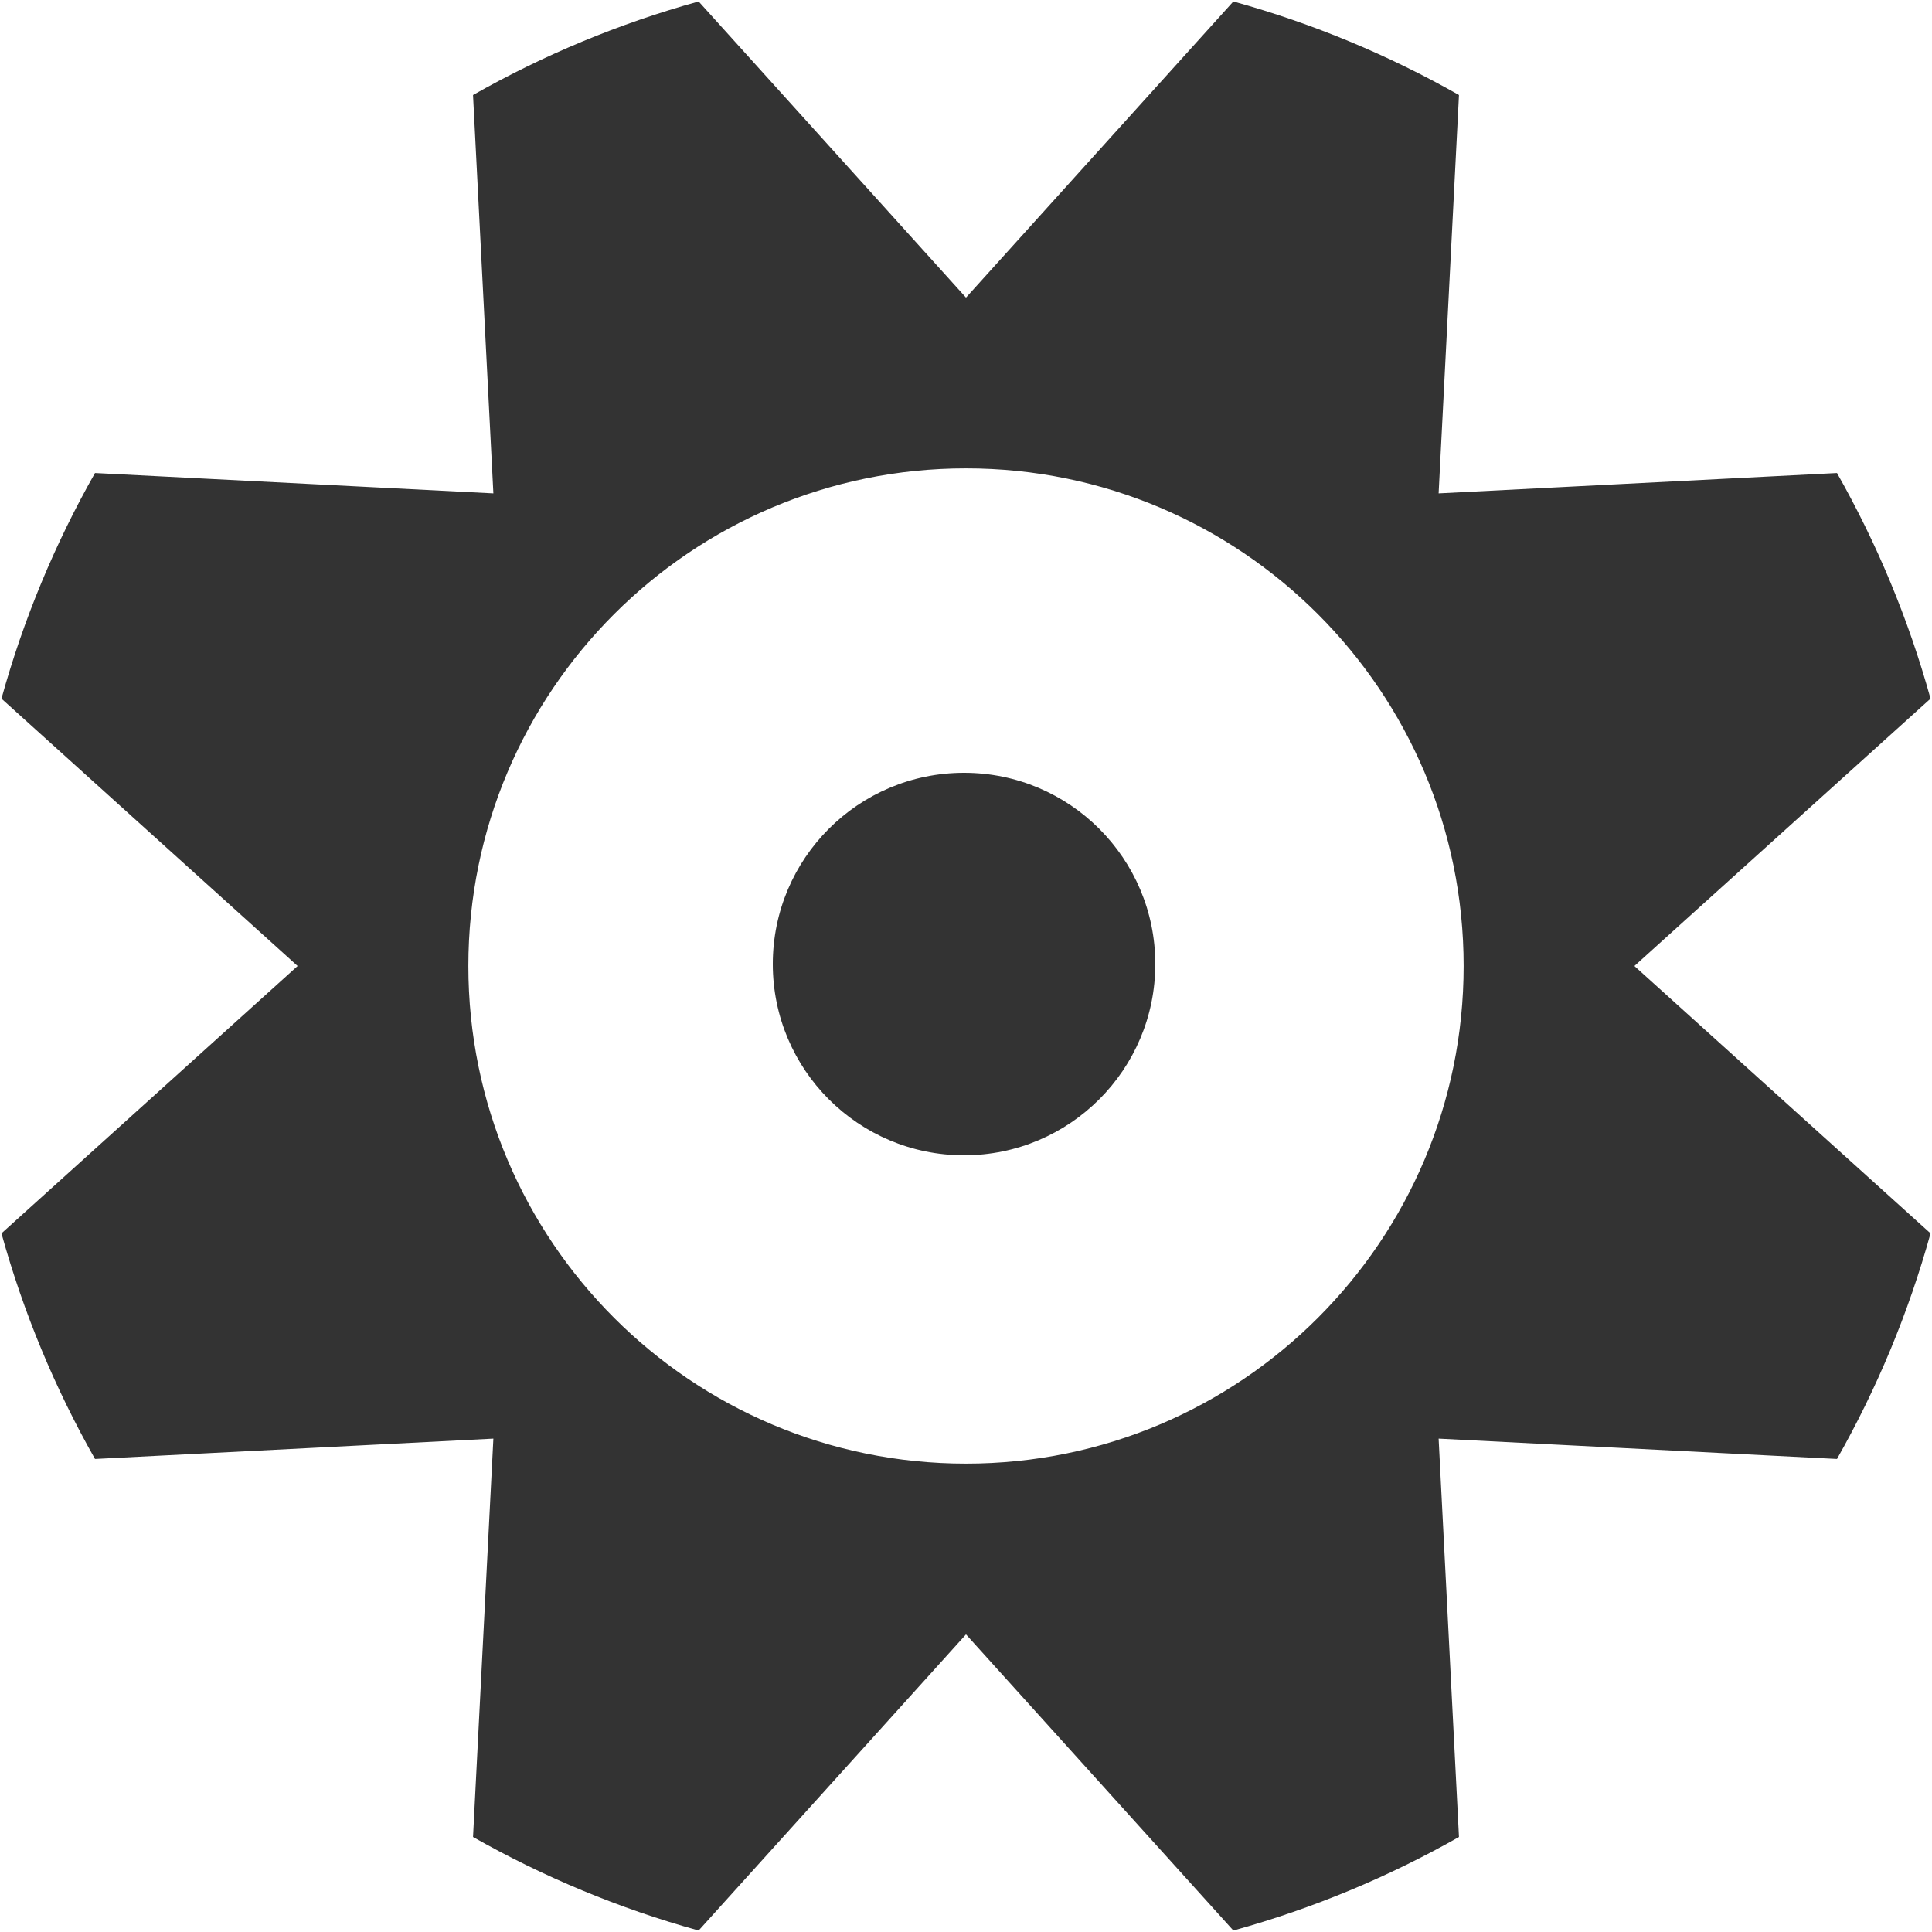
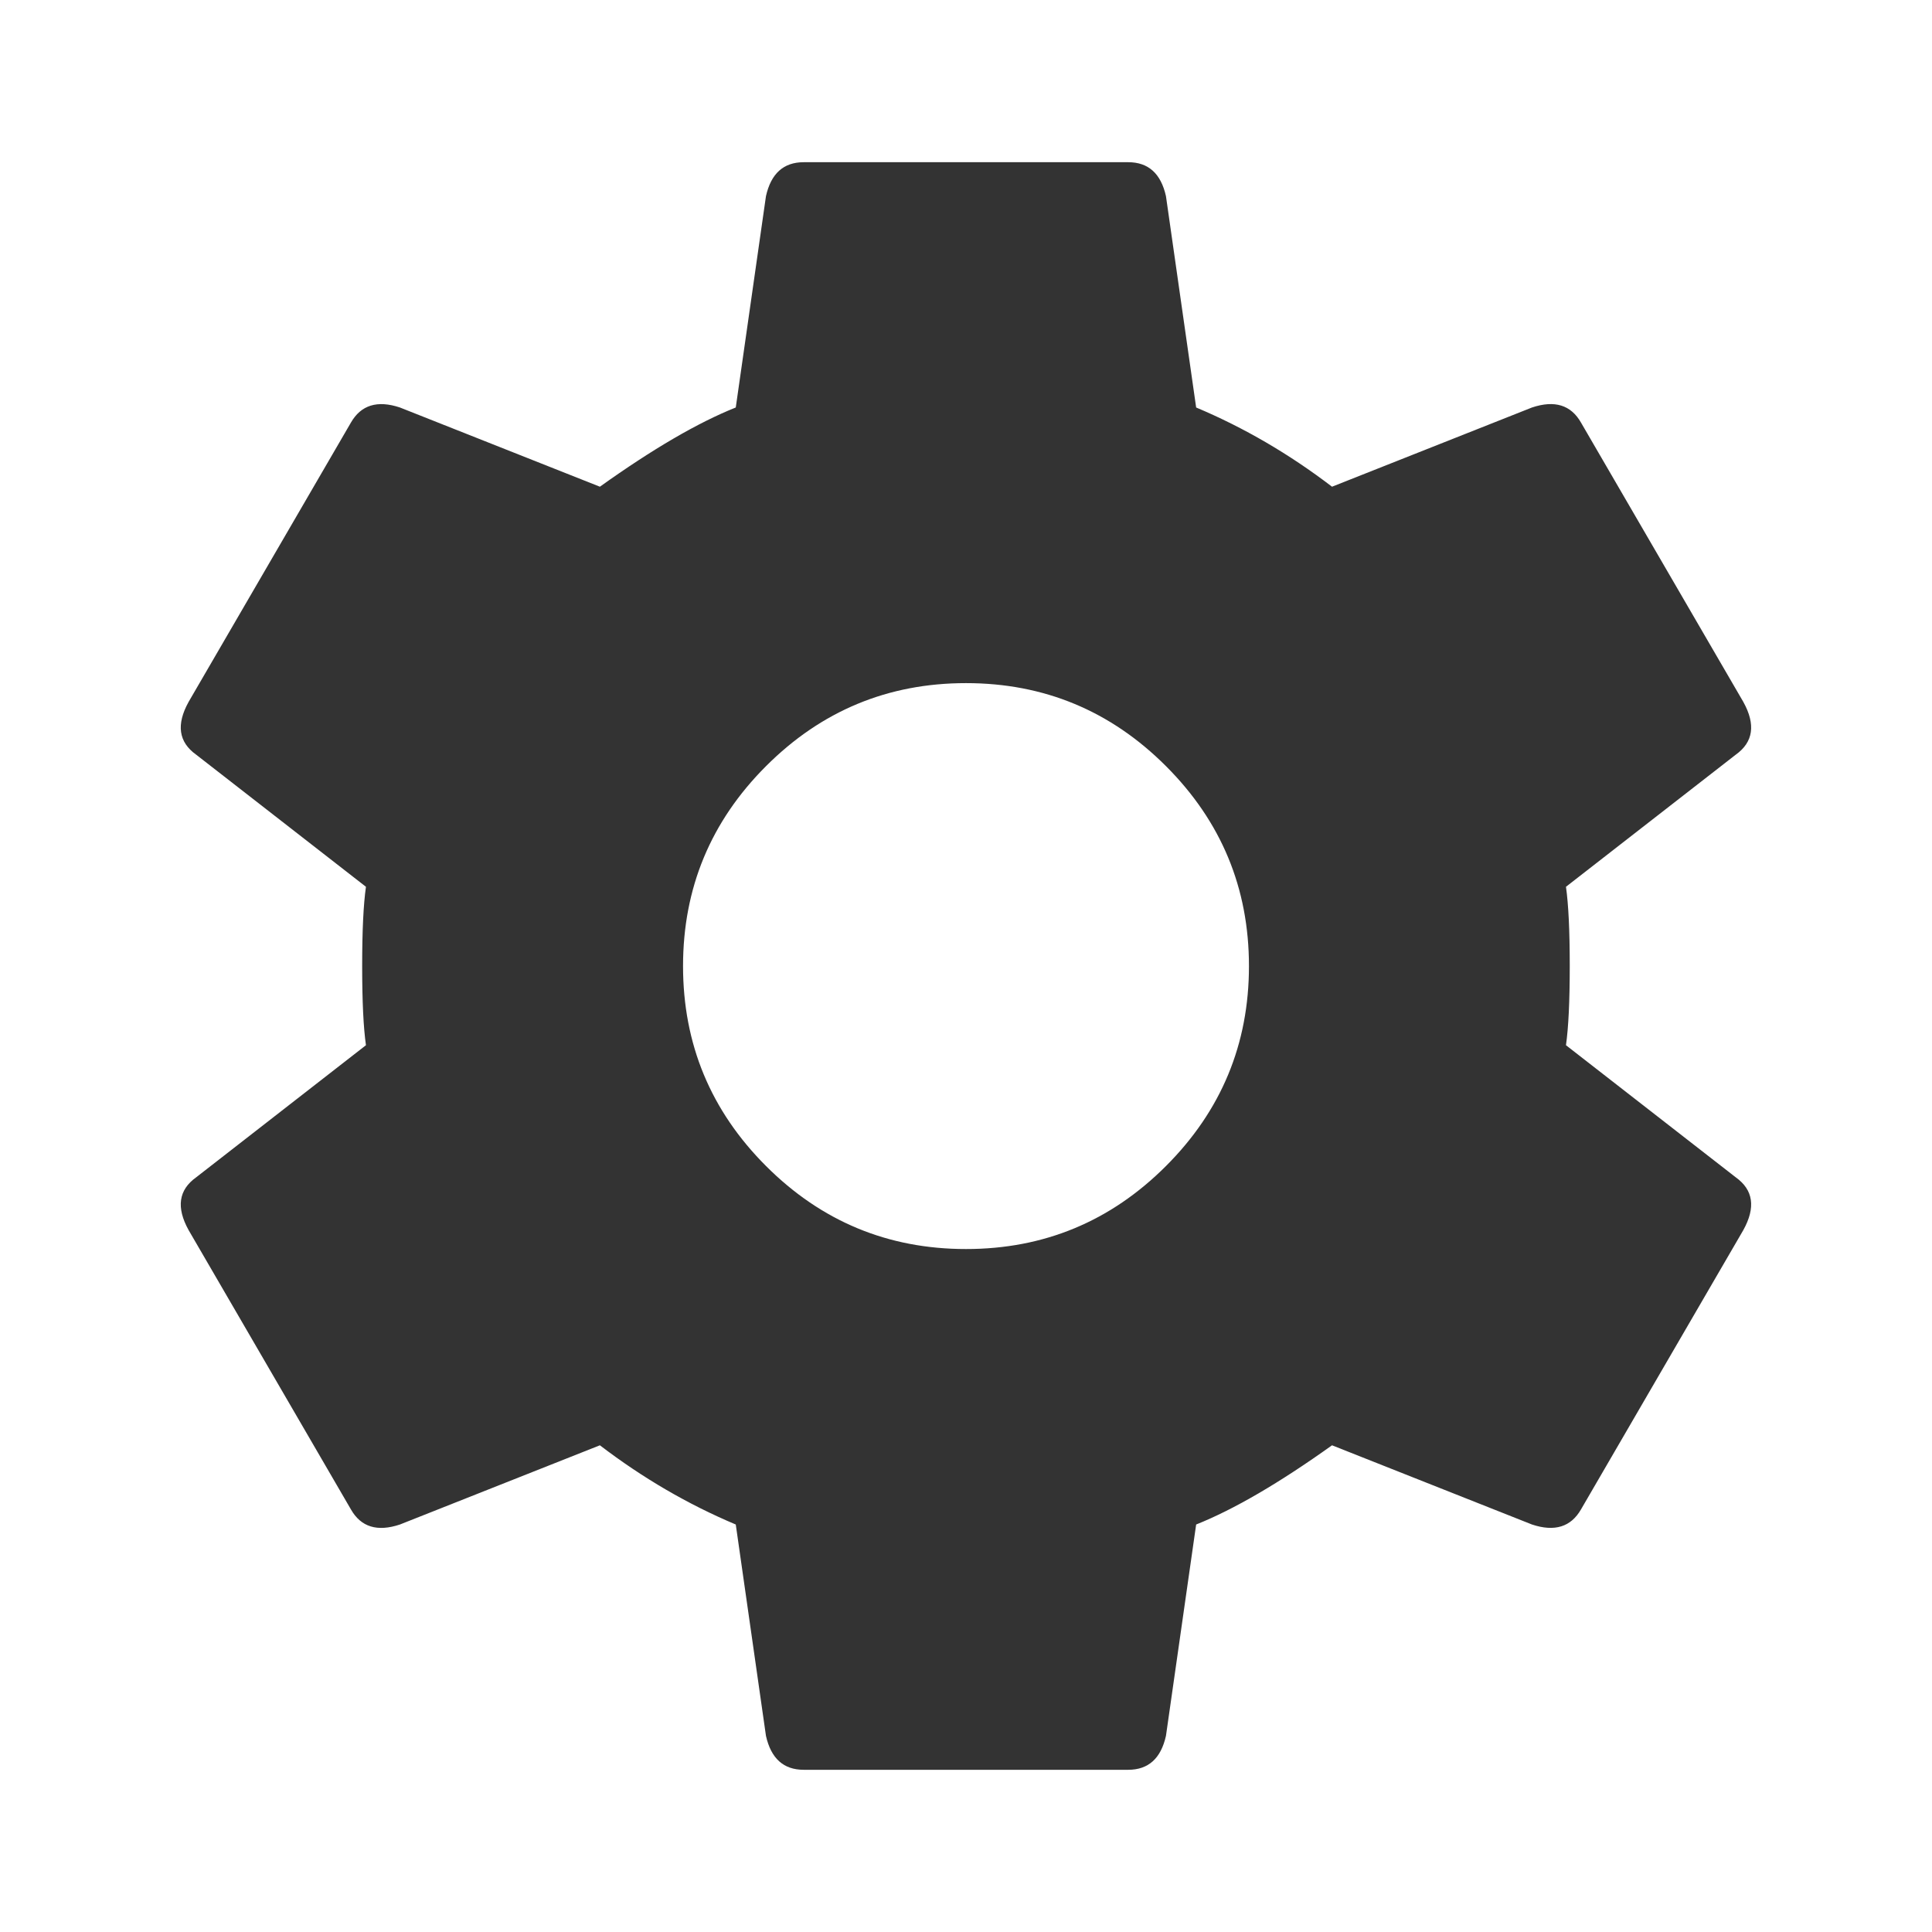
- <svg xmlns="http://www.w3.org/2000/svg" width="495px" height="495px" viewBox="0 0 495 495" version="1.1">
-   <defs />
-   <g id="Page-1" stroke="none" stroke-width="1" fill="none" fill-rule="evenodd">
-     <path d="M178.998,494.626 L247.5,418.75 L316.002,494.626 C336.404,488.983 355.784,480.881 373.805,470.66 L368.592,368.592 L470.66,373.805 C480.881,355.784 488.983,336.404 494.626,316.002 L418.75,247.5 L494.626,178.998 C488.983,158.596 480.881,139.216 470.66,121.195 L368.592,126.408 L373.805,24.34 C355.784,14.119 336.404,6.017 316.002,0.374 L247.5,76.25 L178.998,0.374 C158.596,6.017 139.216,14.119 121.195,24.34 L126.408,126.408 L24.34,121.195 C14.119,139.216 6.017,158.596 0.374,178.998 L76.25,247.5 L0.374,316.002 C6.017,336.404 14.119,355.784 24.34,373.805 L126.408,368.592 L121.195,470.66 C139.216,480.881 158.596,488.983 178.998,494.626 Z M247.5,375 C317.916,375 375,317.916 375,247.5 C375,177.084 317.916,120 247.5,120 C177.084,120 120,177.084 120,247.5 C120,317.916 177.084,375 247.5,375 Z M247,296 C274.062,296 296,274.062 296,247 C296,219.938 274.062,198 247,198 C219.938,198 198,219.938 198,247 C198,274.062 219.938,296 247,296 Z" id="Star-1" fill="#333333" />
-   </g>
+ <svg xmlns="http://www.w3.org/2000/svg" version="1.1" width="24" height="24" viewBox="0 0 24 24">
+   <path d="M12 15.516q1.453 0 2.484-1.031t1.031-2.484-1.031-2.484-2.484-1.031-2.484 1.031-1.031 2.484 1.031 2.484 2.484 1.031zM19.453 12.984l2.109 1.641q0.328 0.234 0.094 0.656l-2.016 3.469q-0.188 0.328-0.609 0.188l-2.484-0.984q-0.984 0.703-1.688 0.984l-0.375 2.625q-0.094 0.422-0.469 0.422h-4.031q-0.375 0-0.469-0.422l-0.375-2.625q-0.891-0.375-1.688-0.984l-2.484 0.984q-0.422 0.141-0.609-0.188l-2.016-3.469q-0.234-0.422 0.094-0.656l2.109-1.641q-0.047-0.328-0.047-0.984t0.047-0.984l-2.109-1.641q-0.328-0.234-0.094-0.656l2.016-3.469q0.188-0.328 0.609-0.188l2.484 0.984q0.984-0.703 1.688-0.984l0.375-2.625q0.094-0.422 0.469-0.422h4.031q0.375 0 0.469 0.422l0.375 2.625q0.891 0.375 1.688 0.984l2.484-0.984q0.422-0.141 0.609 0.188l2.016 3.469q0.234 0.422-0.094 0.656l-2.109 1.641q0.047 0.328 0.047 0.984t-0.047 0.984z" fill="#333333" />
</svg>
